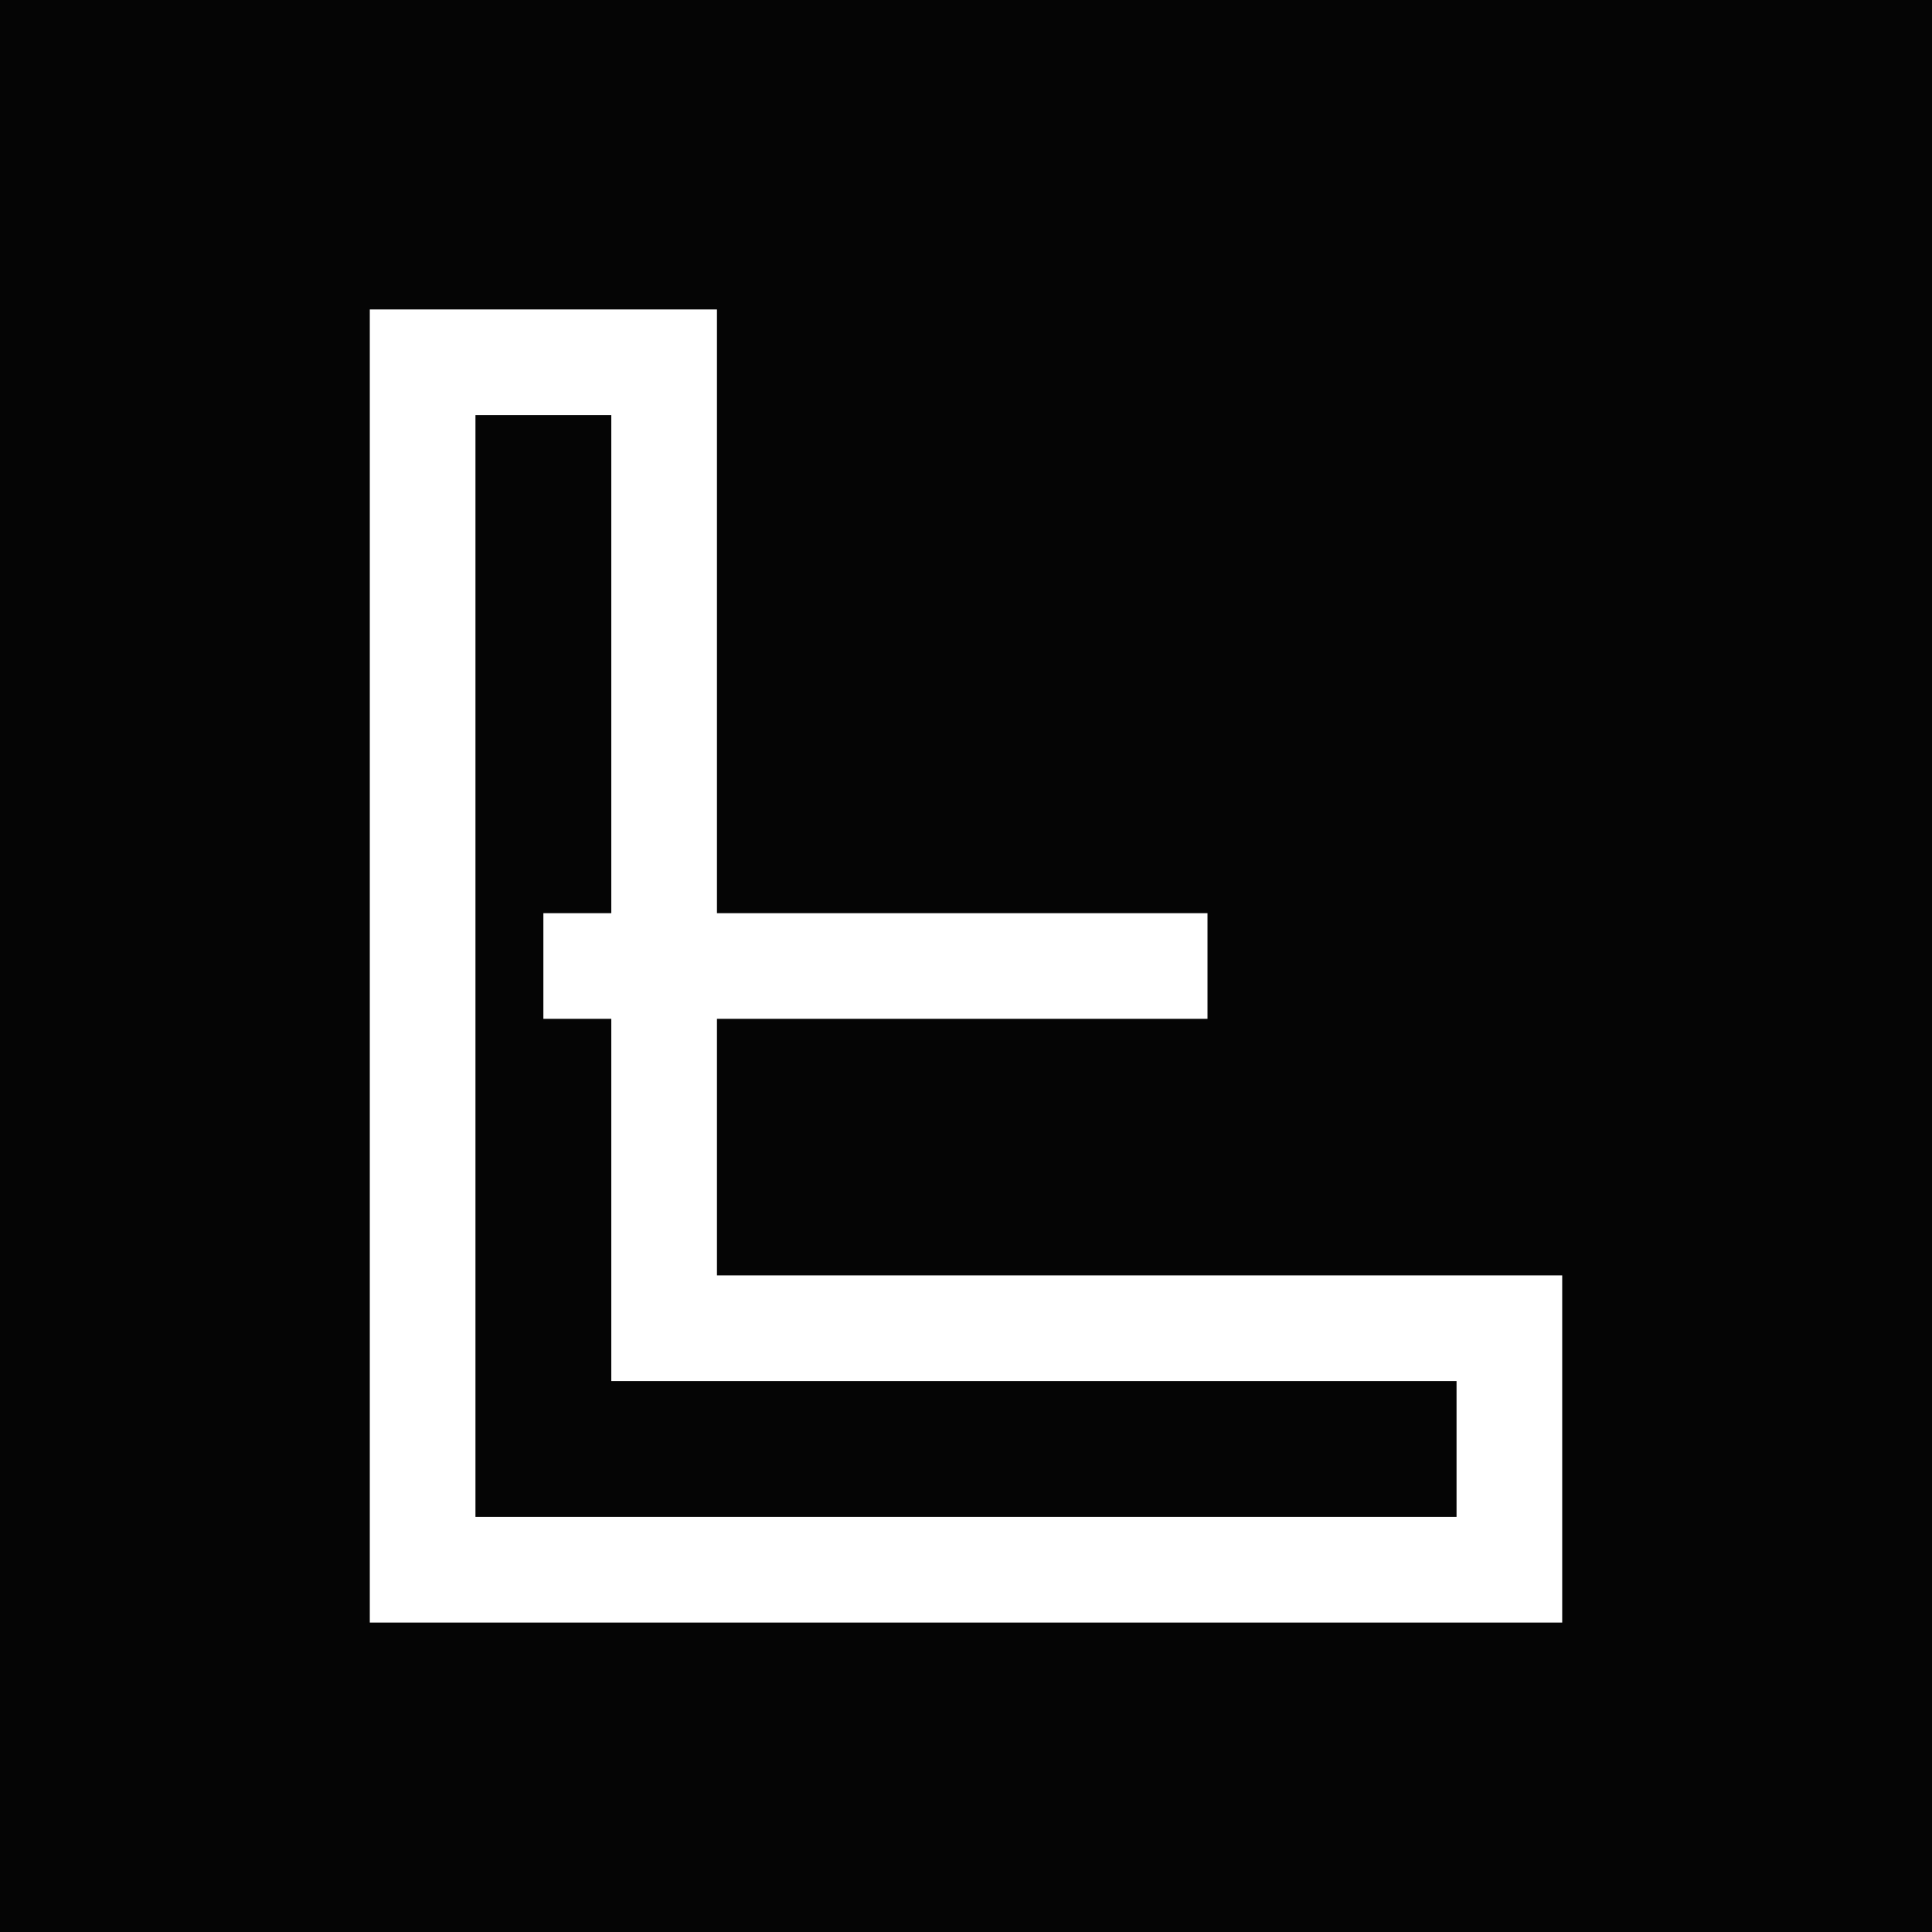
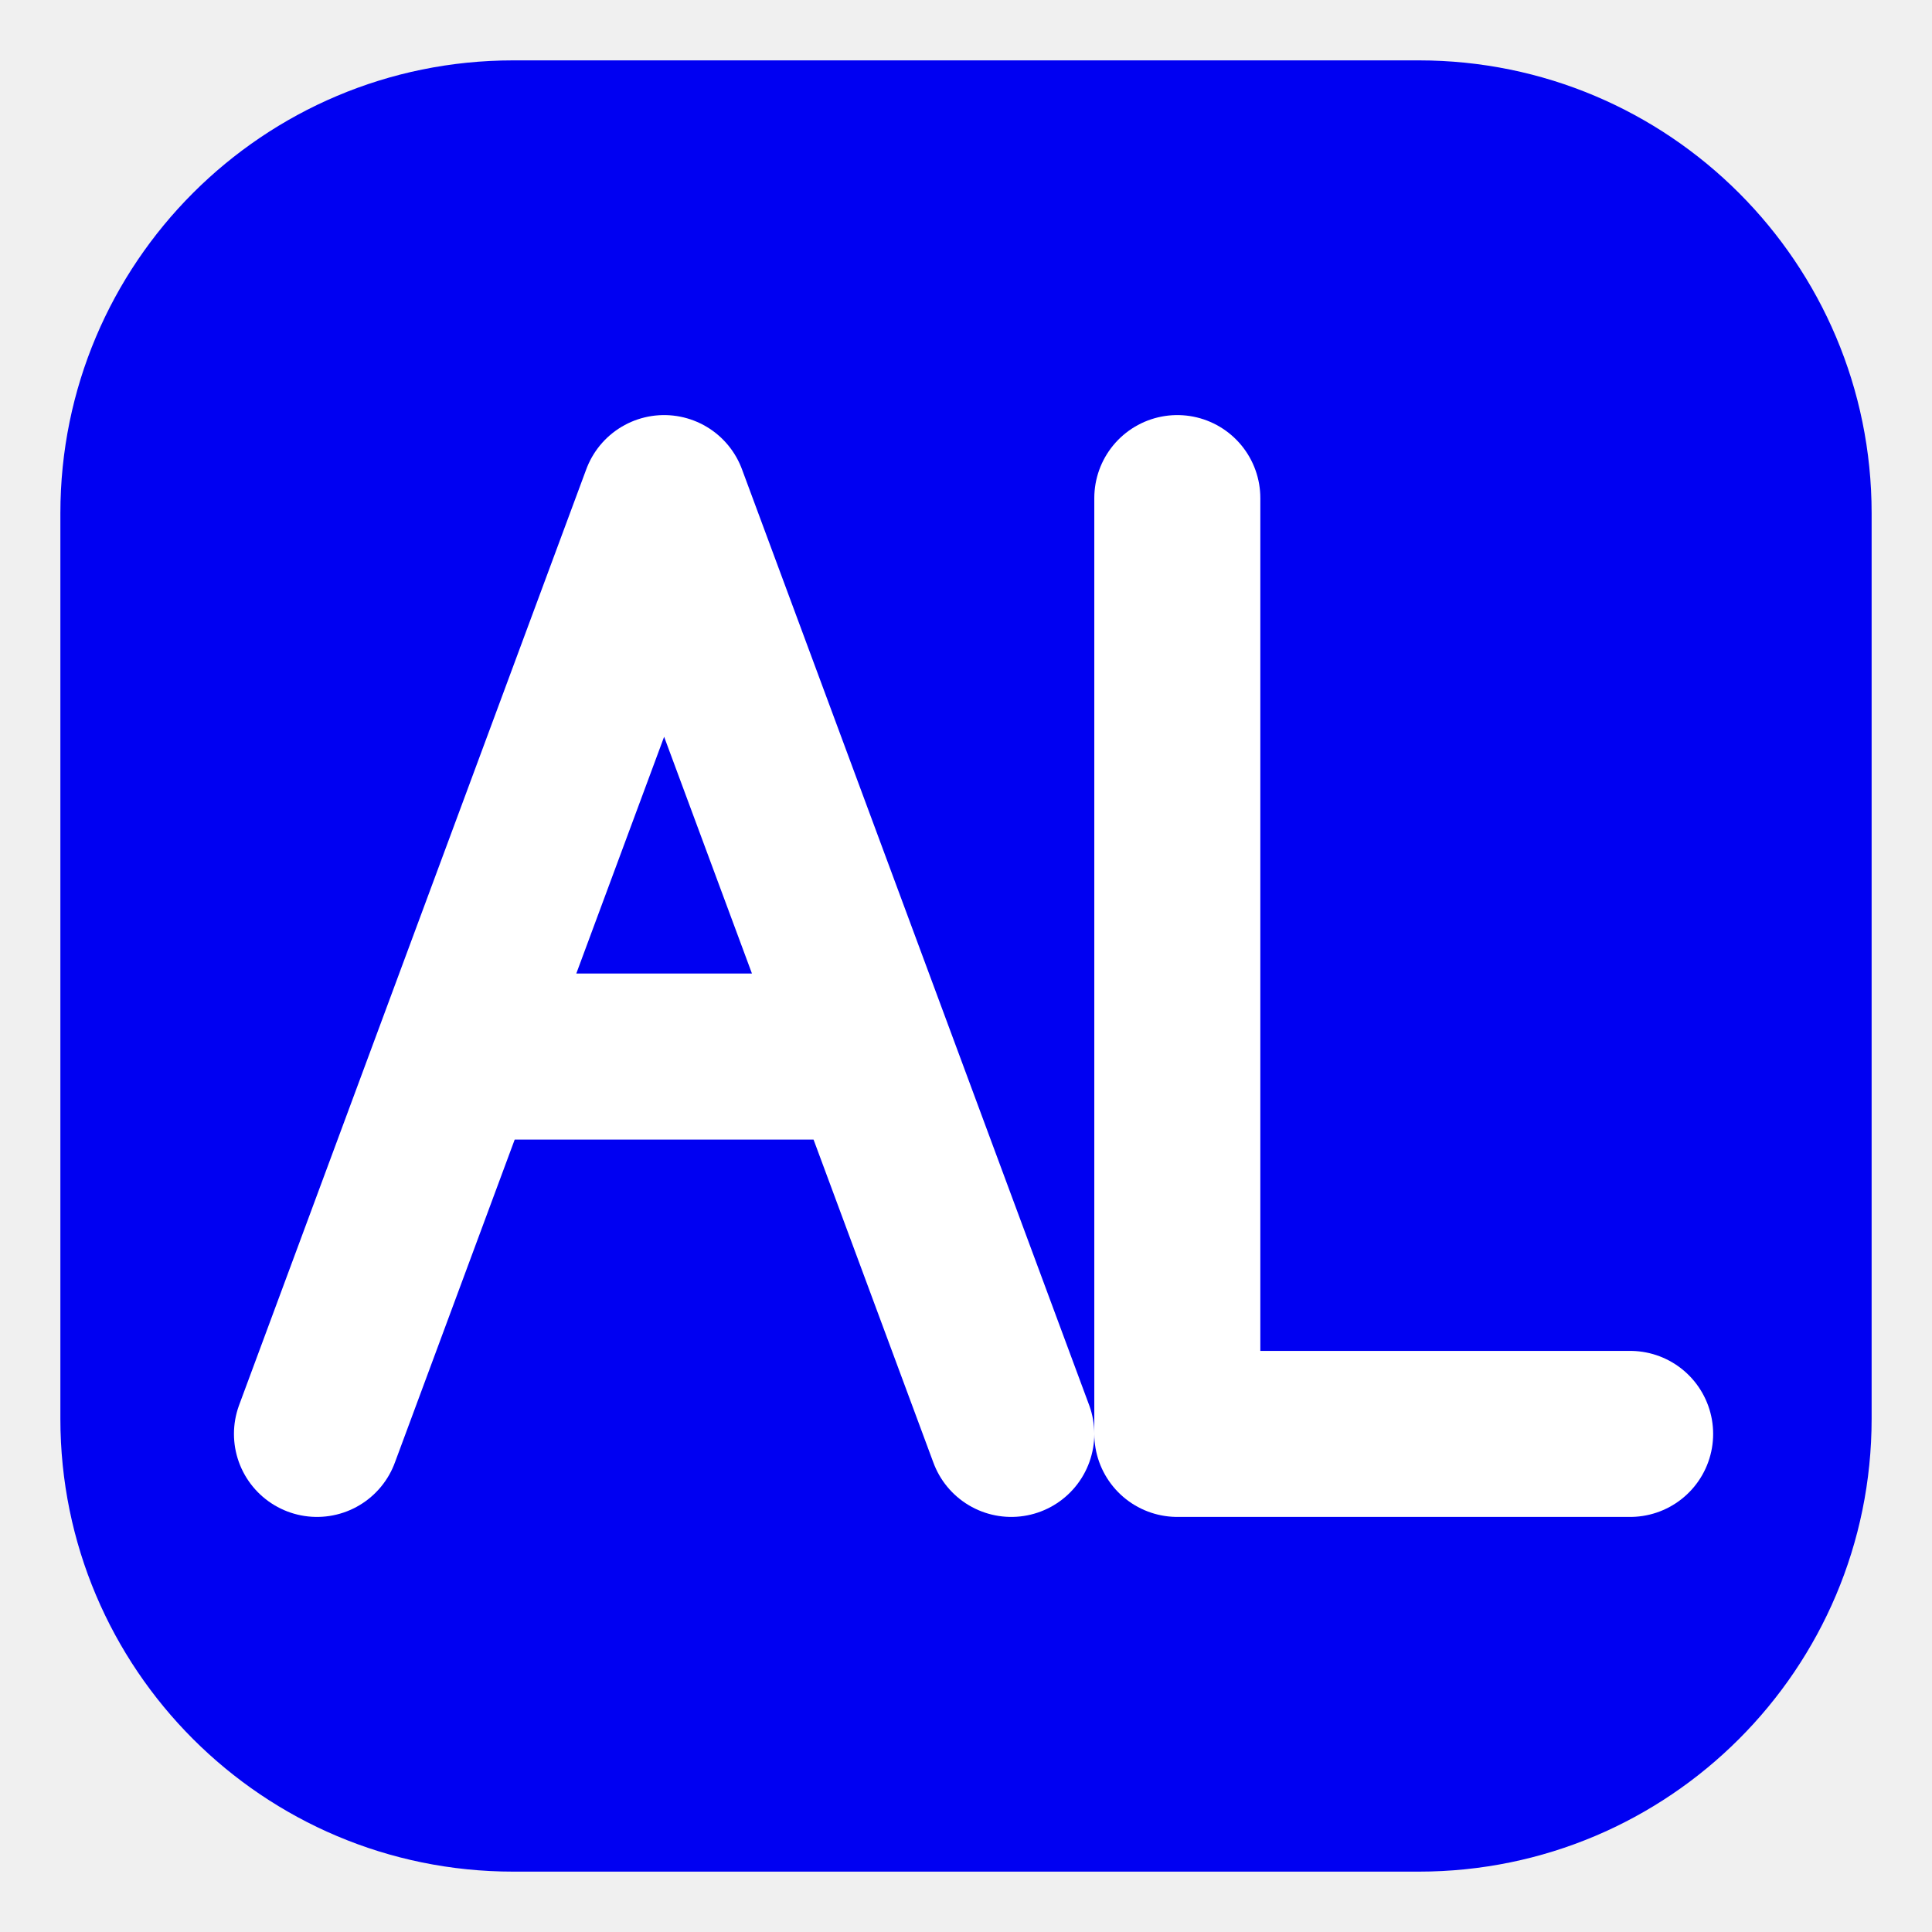
- <svg xmlns="http://www.w3.org/2000/svg" width="512" height="512" viewBox="0 0 512 512" fill="none">
-   <rect width="512" height="512" fill="#050505" />
-   <path d="M112 96 L112 416 L400 416 L400 352 L176 352 L176 96 Z" fill="none" stroke="white" stroke-width="28" />
-   <line x1="144" y1="256" x2="320" y2="256" stroke="white" stroke-width="28" />
+ <svg xmlns="http://www.w3.org/2000/svg" width="64" height="64" viewBox="0 0 64 64" fill="none">
+   <rect x="2" y="2" width="60" height="60" rx="15" fill="#0000F2" />
+   <path d="M10.5 47.5L22 16.5L33.5 47.5M15.5 35H28.5M39 16.5V47.5H54" stroke="white" stroke-width="5.5" stroke-linecap="round" stroke-linejoin="round" />
</svg>
